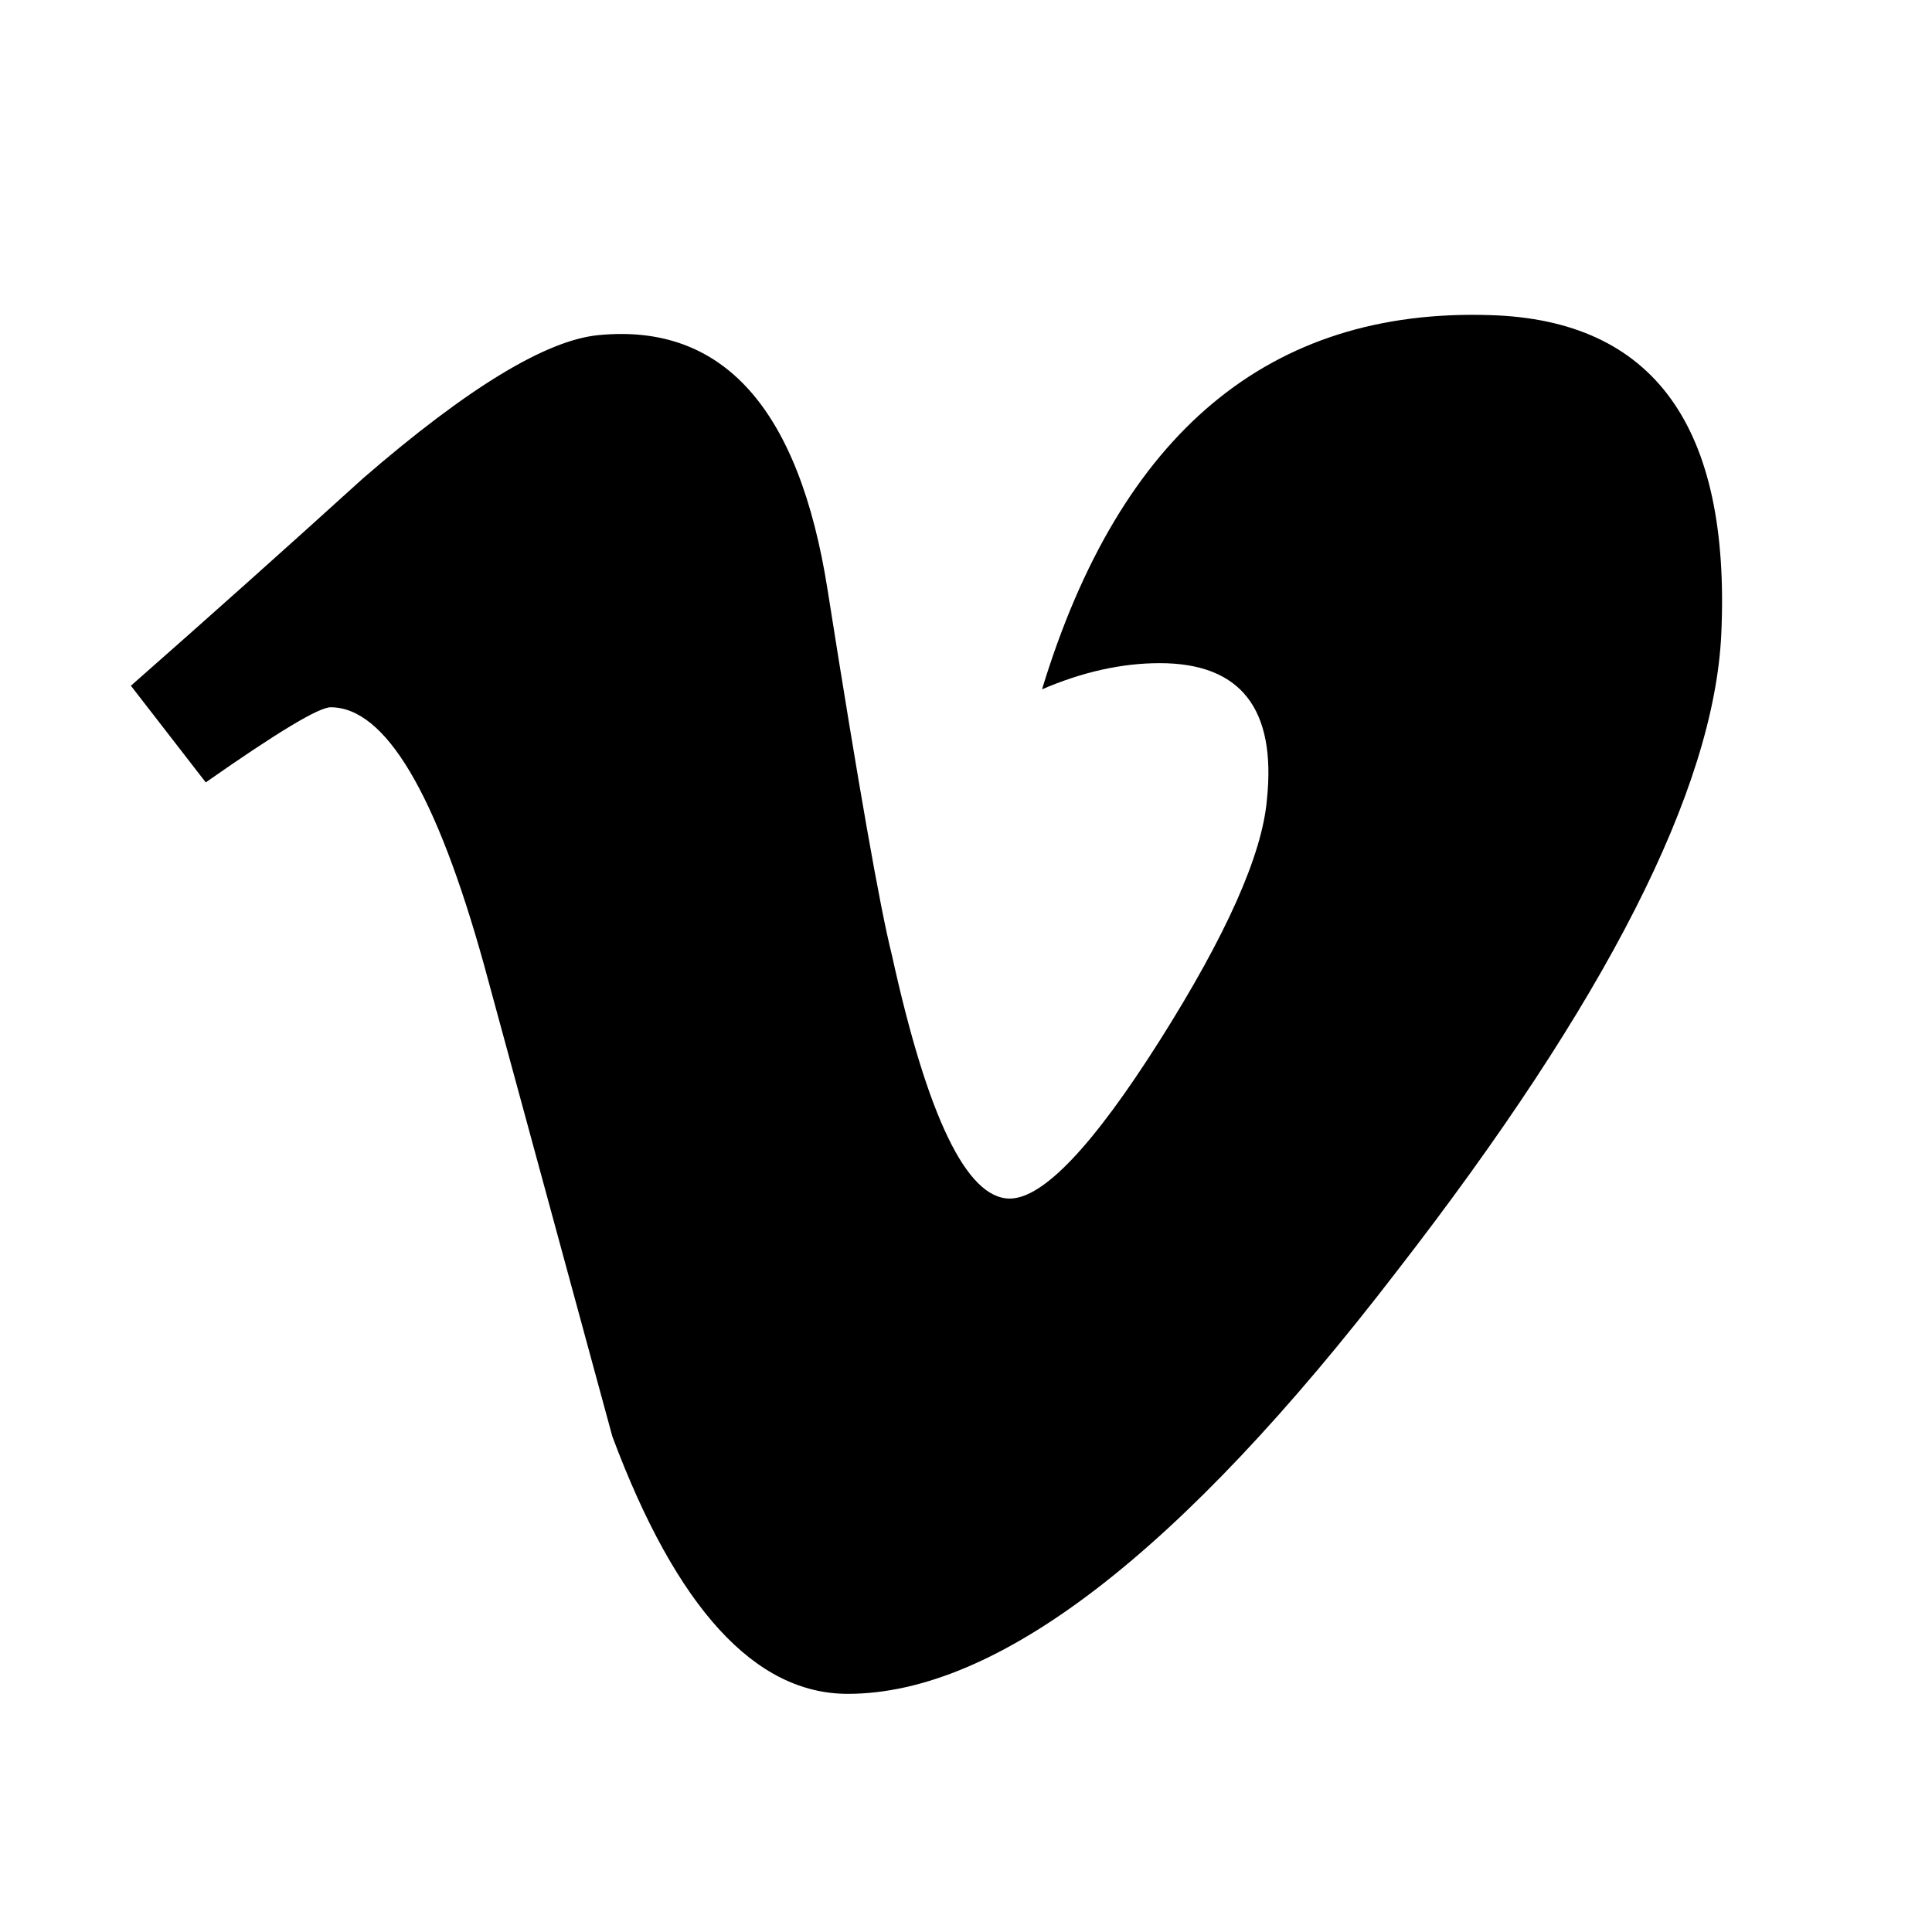
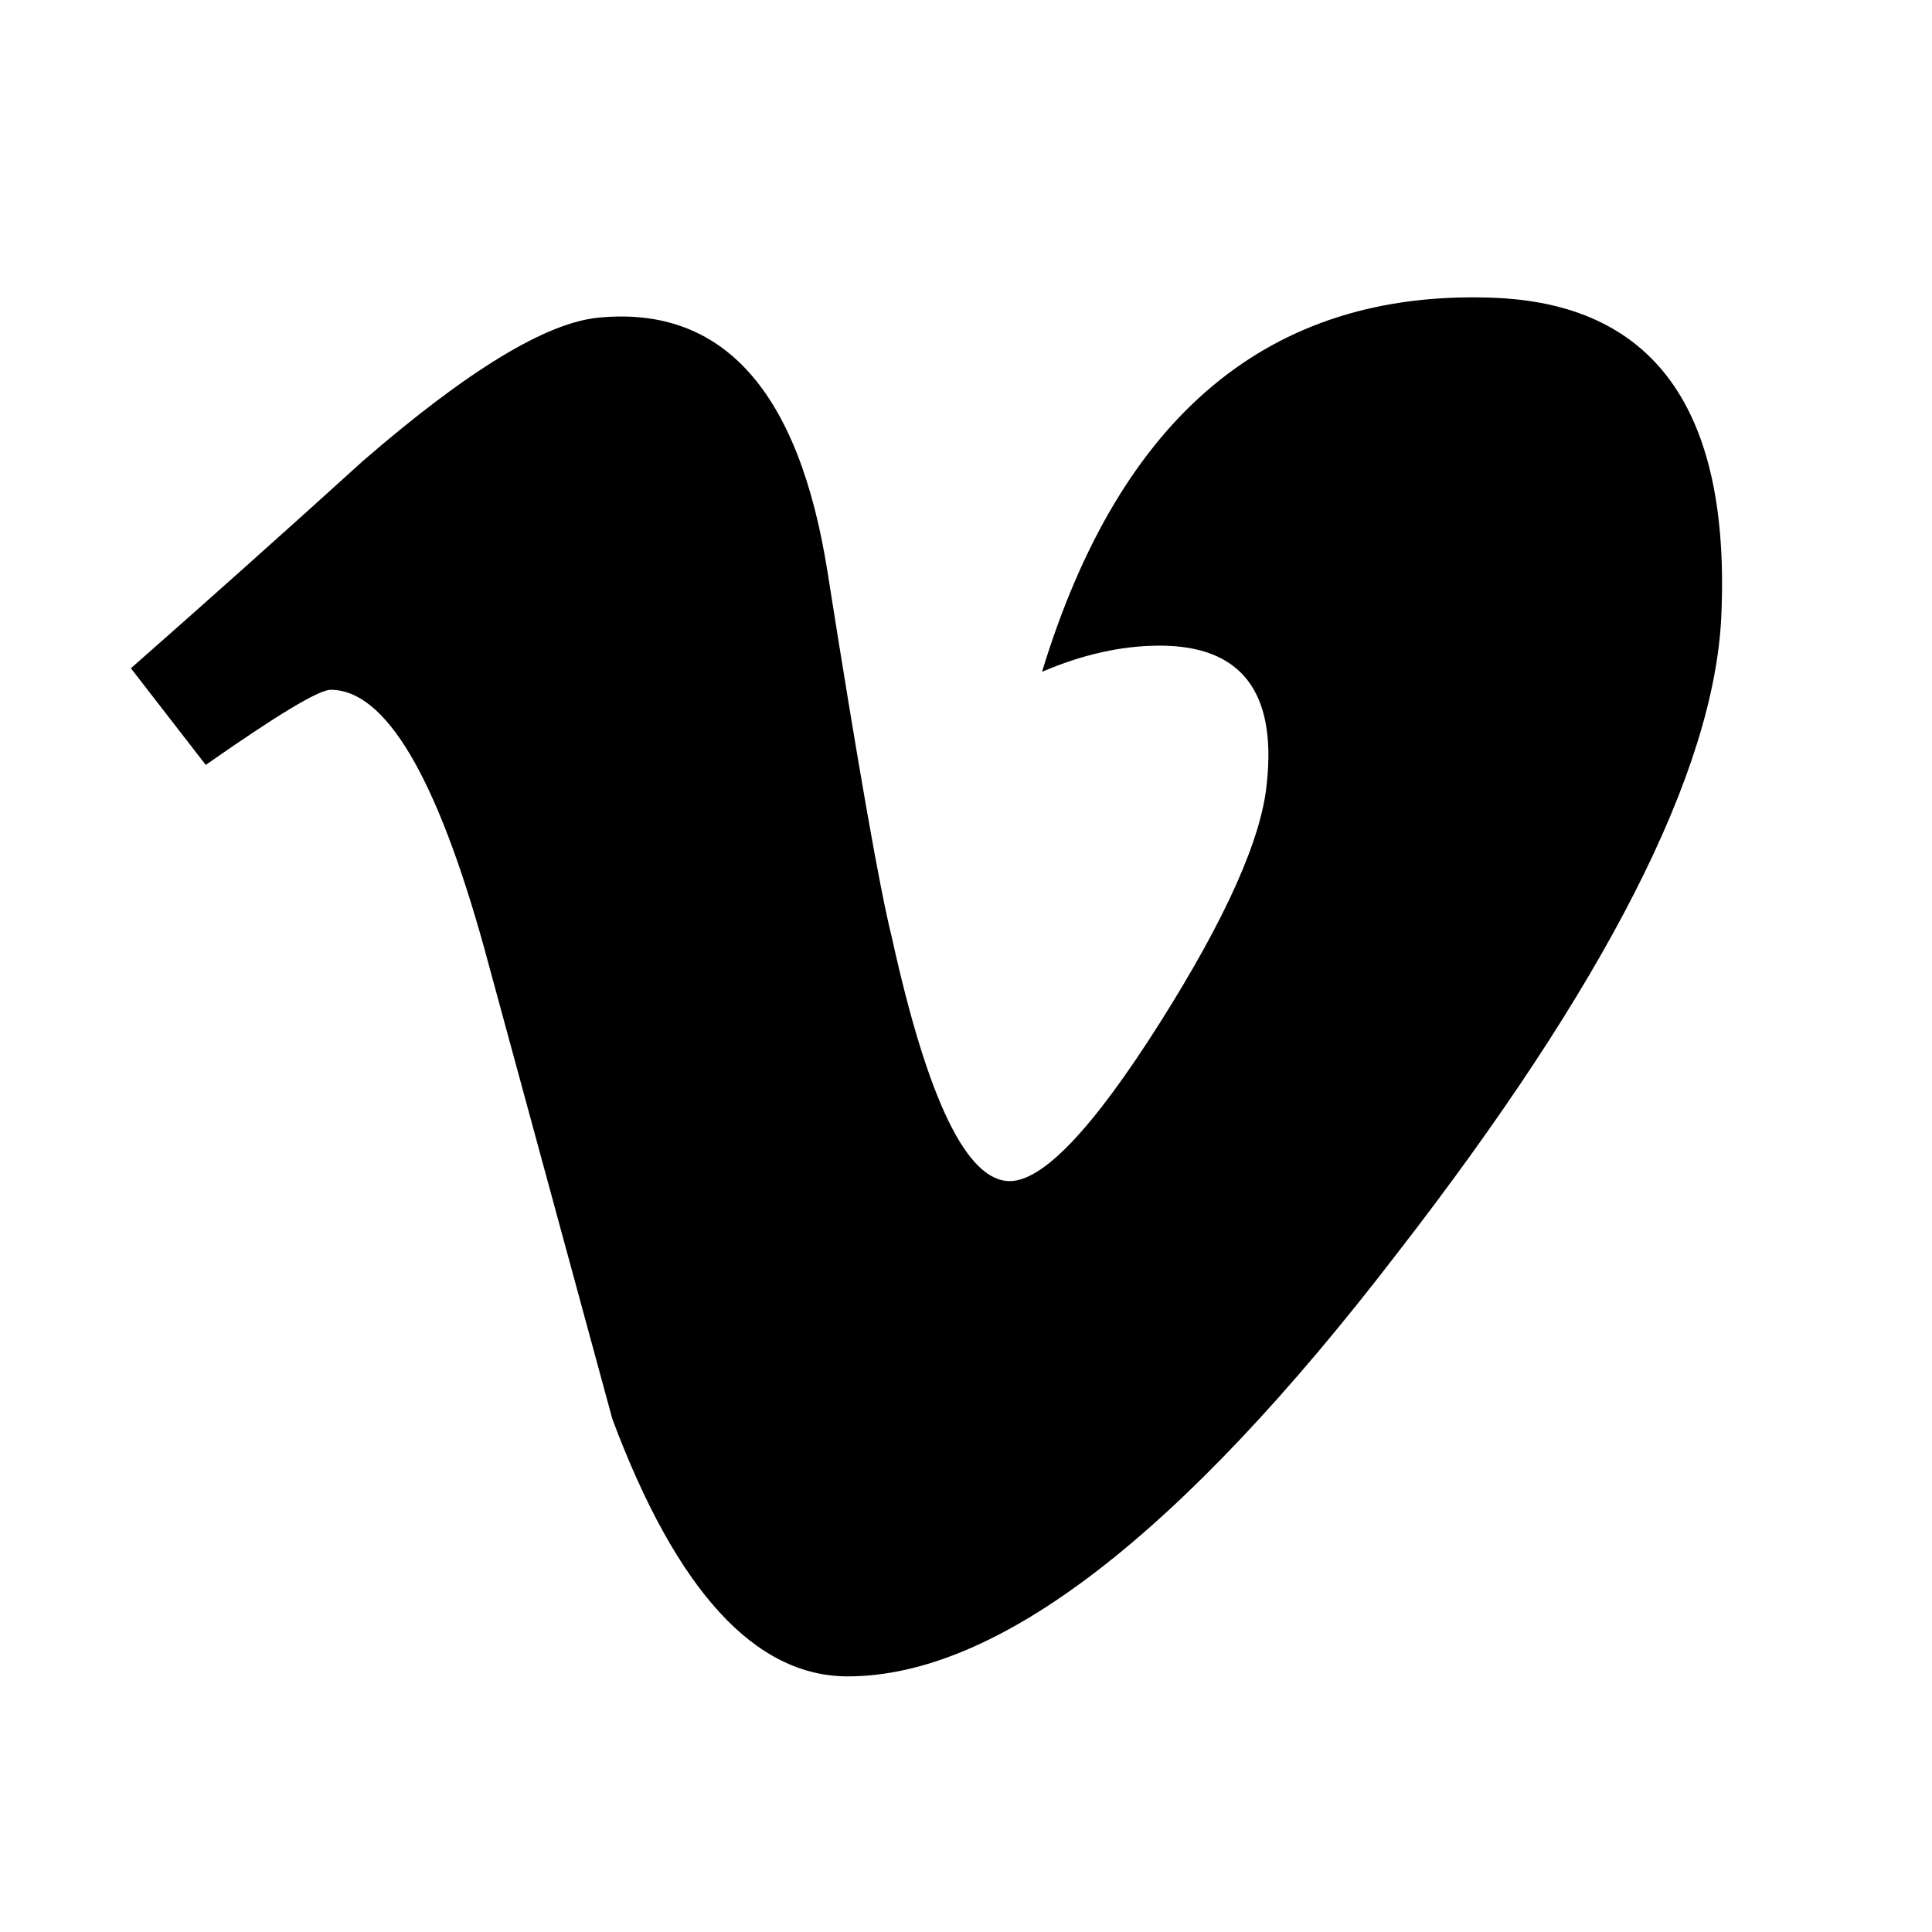
<svg xmlns="http://www.w3.org/2000/svg" viewBox="0 0 48 48">
-   <path d="M42.765 15.748c-.176 3.856-2.863 9.135-8.062 15.836-5.375 7-9.922 10.499-13.642 10.499-2.304 0-4.255-2.13-5.847-6.394l-3.19-11.723c-1.184-4.26-2.453-6.394-3.809-6.394-.296 0-1.33.624-3.103 1.866l-1.86-2.401a503 503 0 0 0 5.77-5.155c2.602-2.252 4.555-3.437 5.857-3.557 3.077-.296 4.97 1.81 5.681 6.322.768 4.866 1.3 7.893 1.598 9.078.887 4.037 1.863 6.053 2.929 6.053.827 0 2.07-1.31 3.727-3.928 1.656-2.62 2.543-4.612 2.662-5.98.236-2.261-.651-3.394-2.662-3.394-.946 0-1.922.218-2.925.65 1.942-6.377 5.654-9.473 11.133-9.297 4.062.12 5.977 2.76 5.743 7.92" />
+   <path d="M42.765 15.314c-.176 3.856-2.863 9.135-8.062 15.836-5.375 7-9.922 10.499-13.642 10.499-2.304 0-4.255-2.131-5.847-6.394l-3.19-11.723c-1.184-4.26-2.453-6.394-3.809-6.394-.296 0-1.33.624-3.103 1.866l-1.86-2.401a503 503 0 0 0 5.77-5.155c2.602-2.253 4.555-3.437 5.857-3.557 3.077-.296 4.97 1.81 5.681 6.321.768 4.867 1.3 7.894 1.598 9.078.887 4.038 1.863 6.054 2.929 6.054.827 0 2.07-1.31 3.727-3.928 1.656-2.62 2.543-4.612 2.662-5.981.236-2.26-.651-3.394-2.662-3.394-.946 0-1.922.219-2.925.65 1.942-6.376 5.654-9.473 11.133-9.296 4.062.12 5.977 2.759 5.743 7.92" />
</svg>
